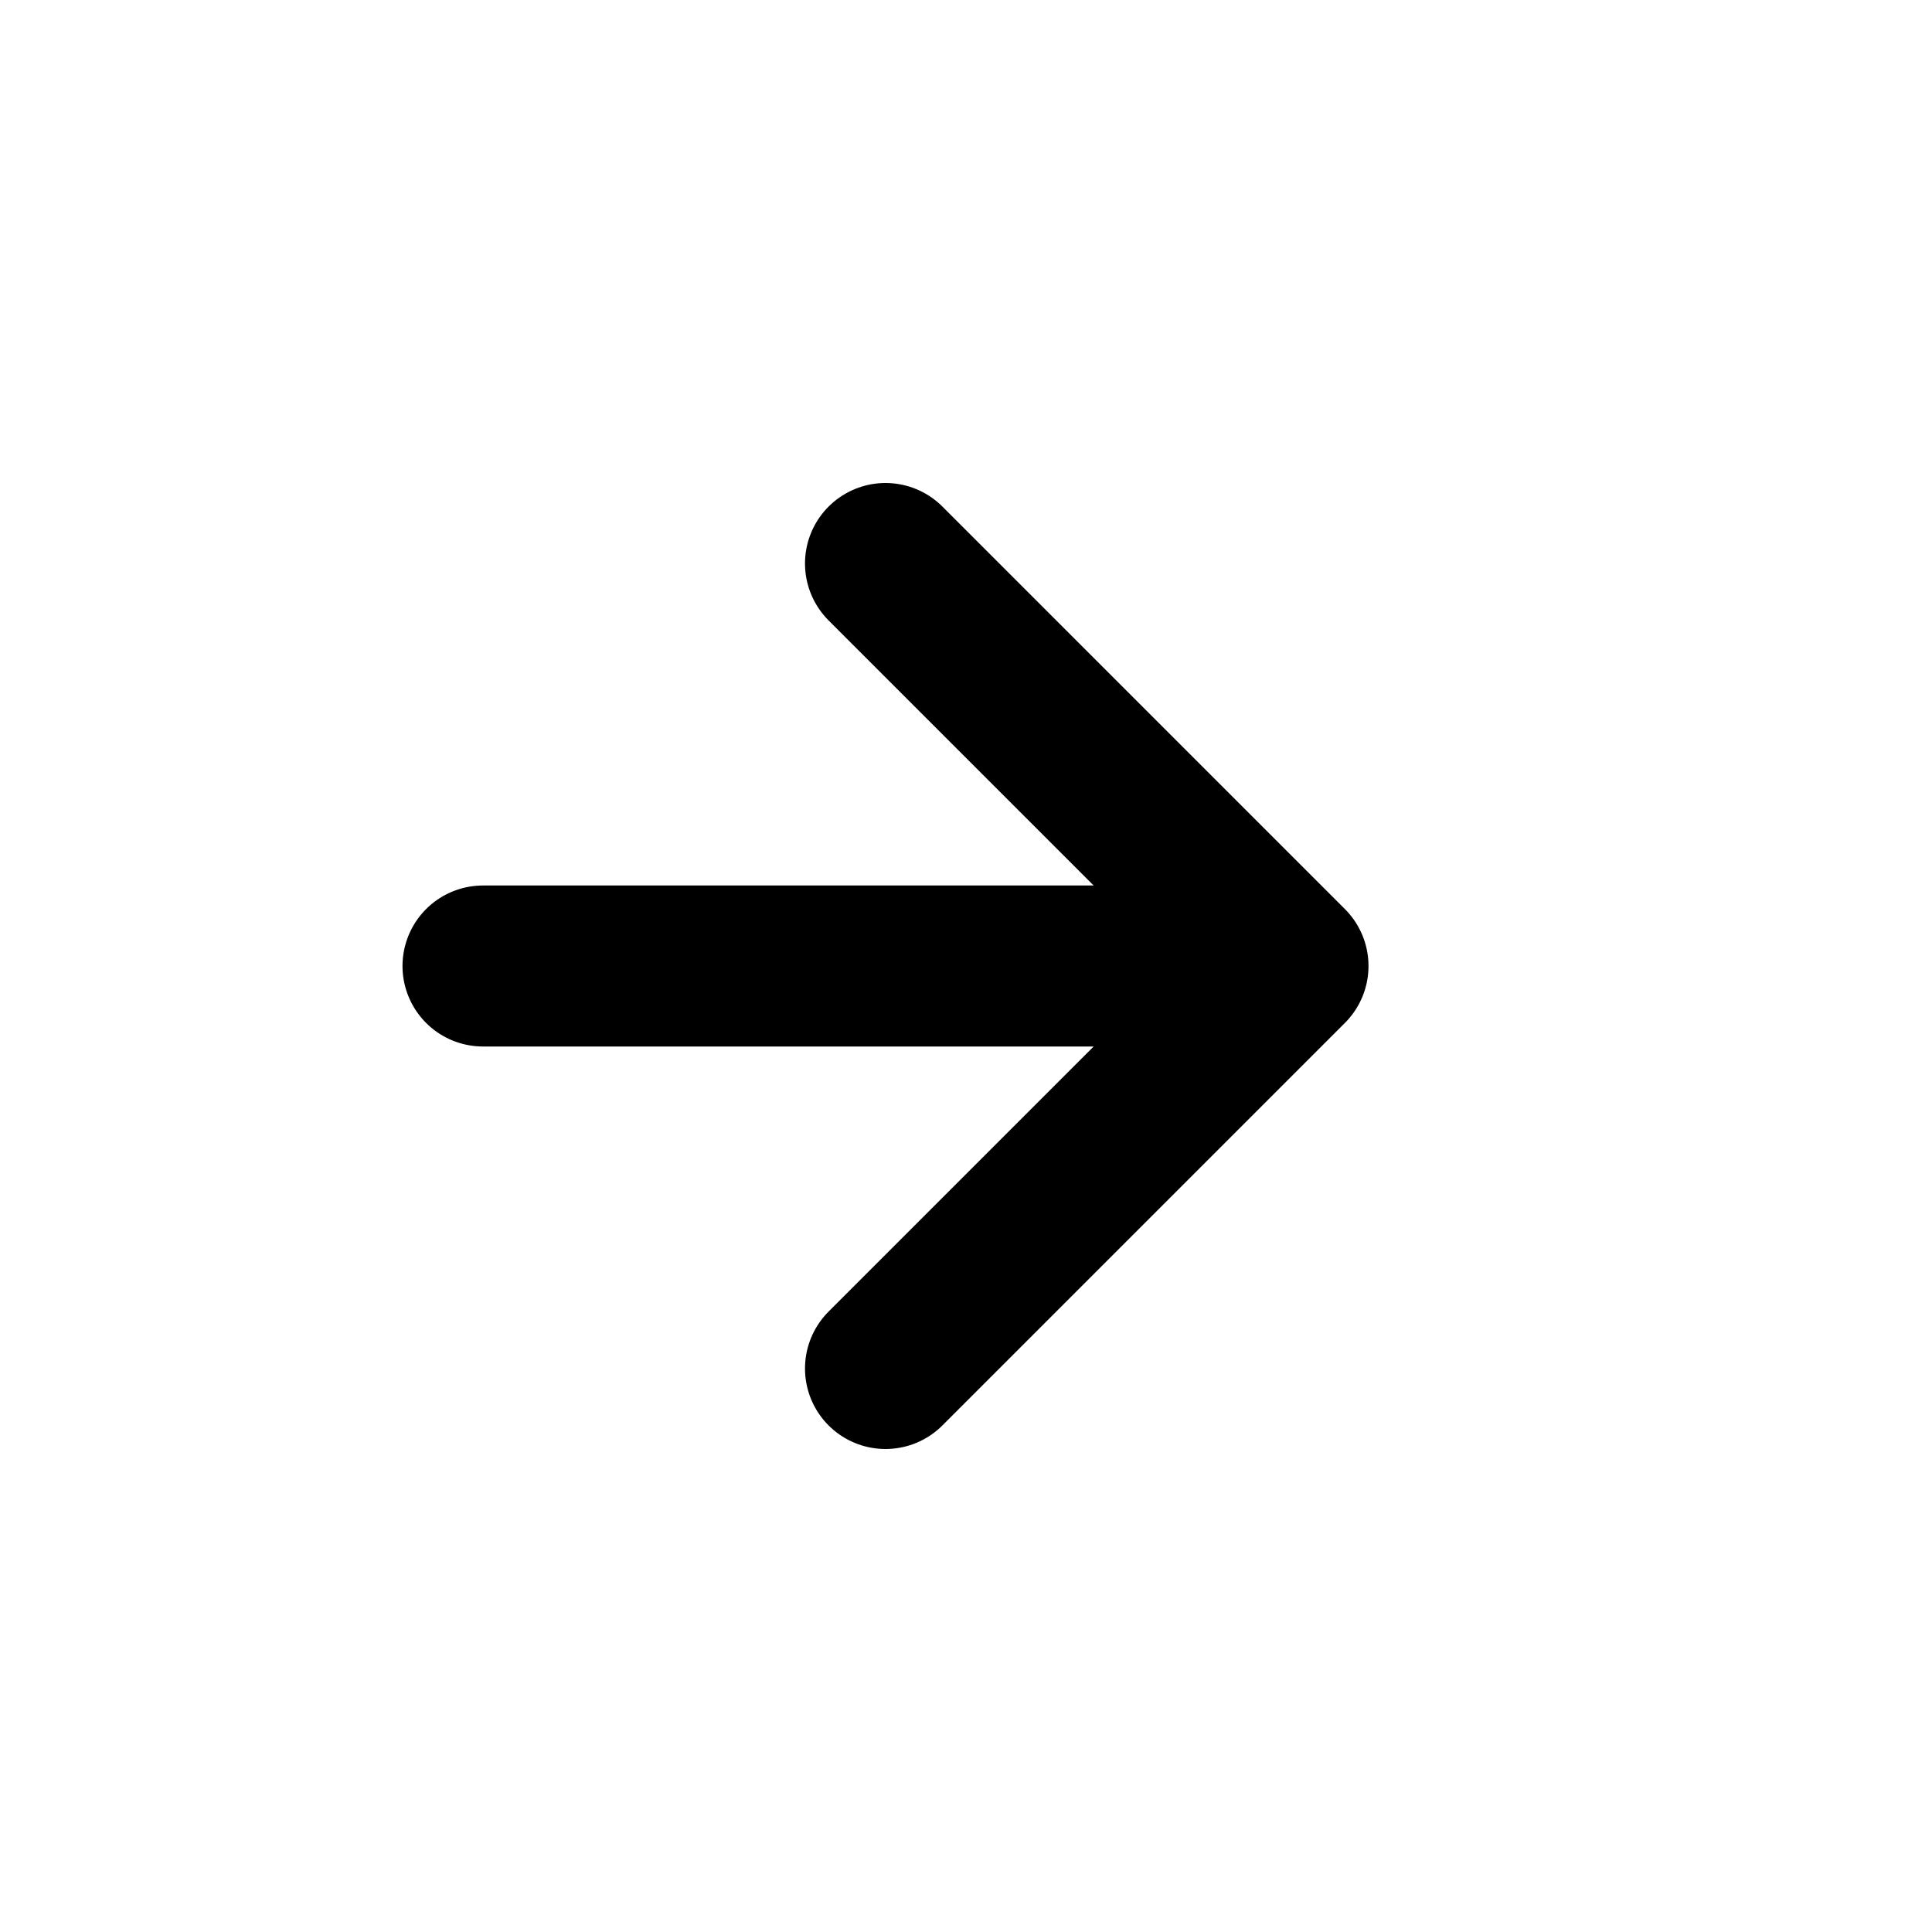
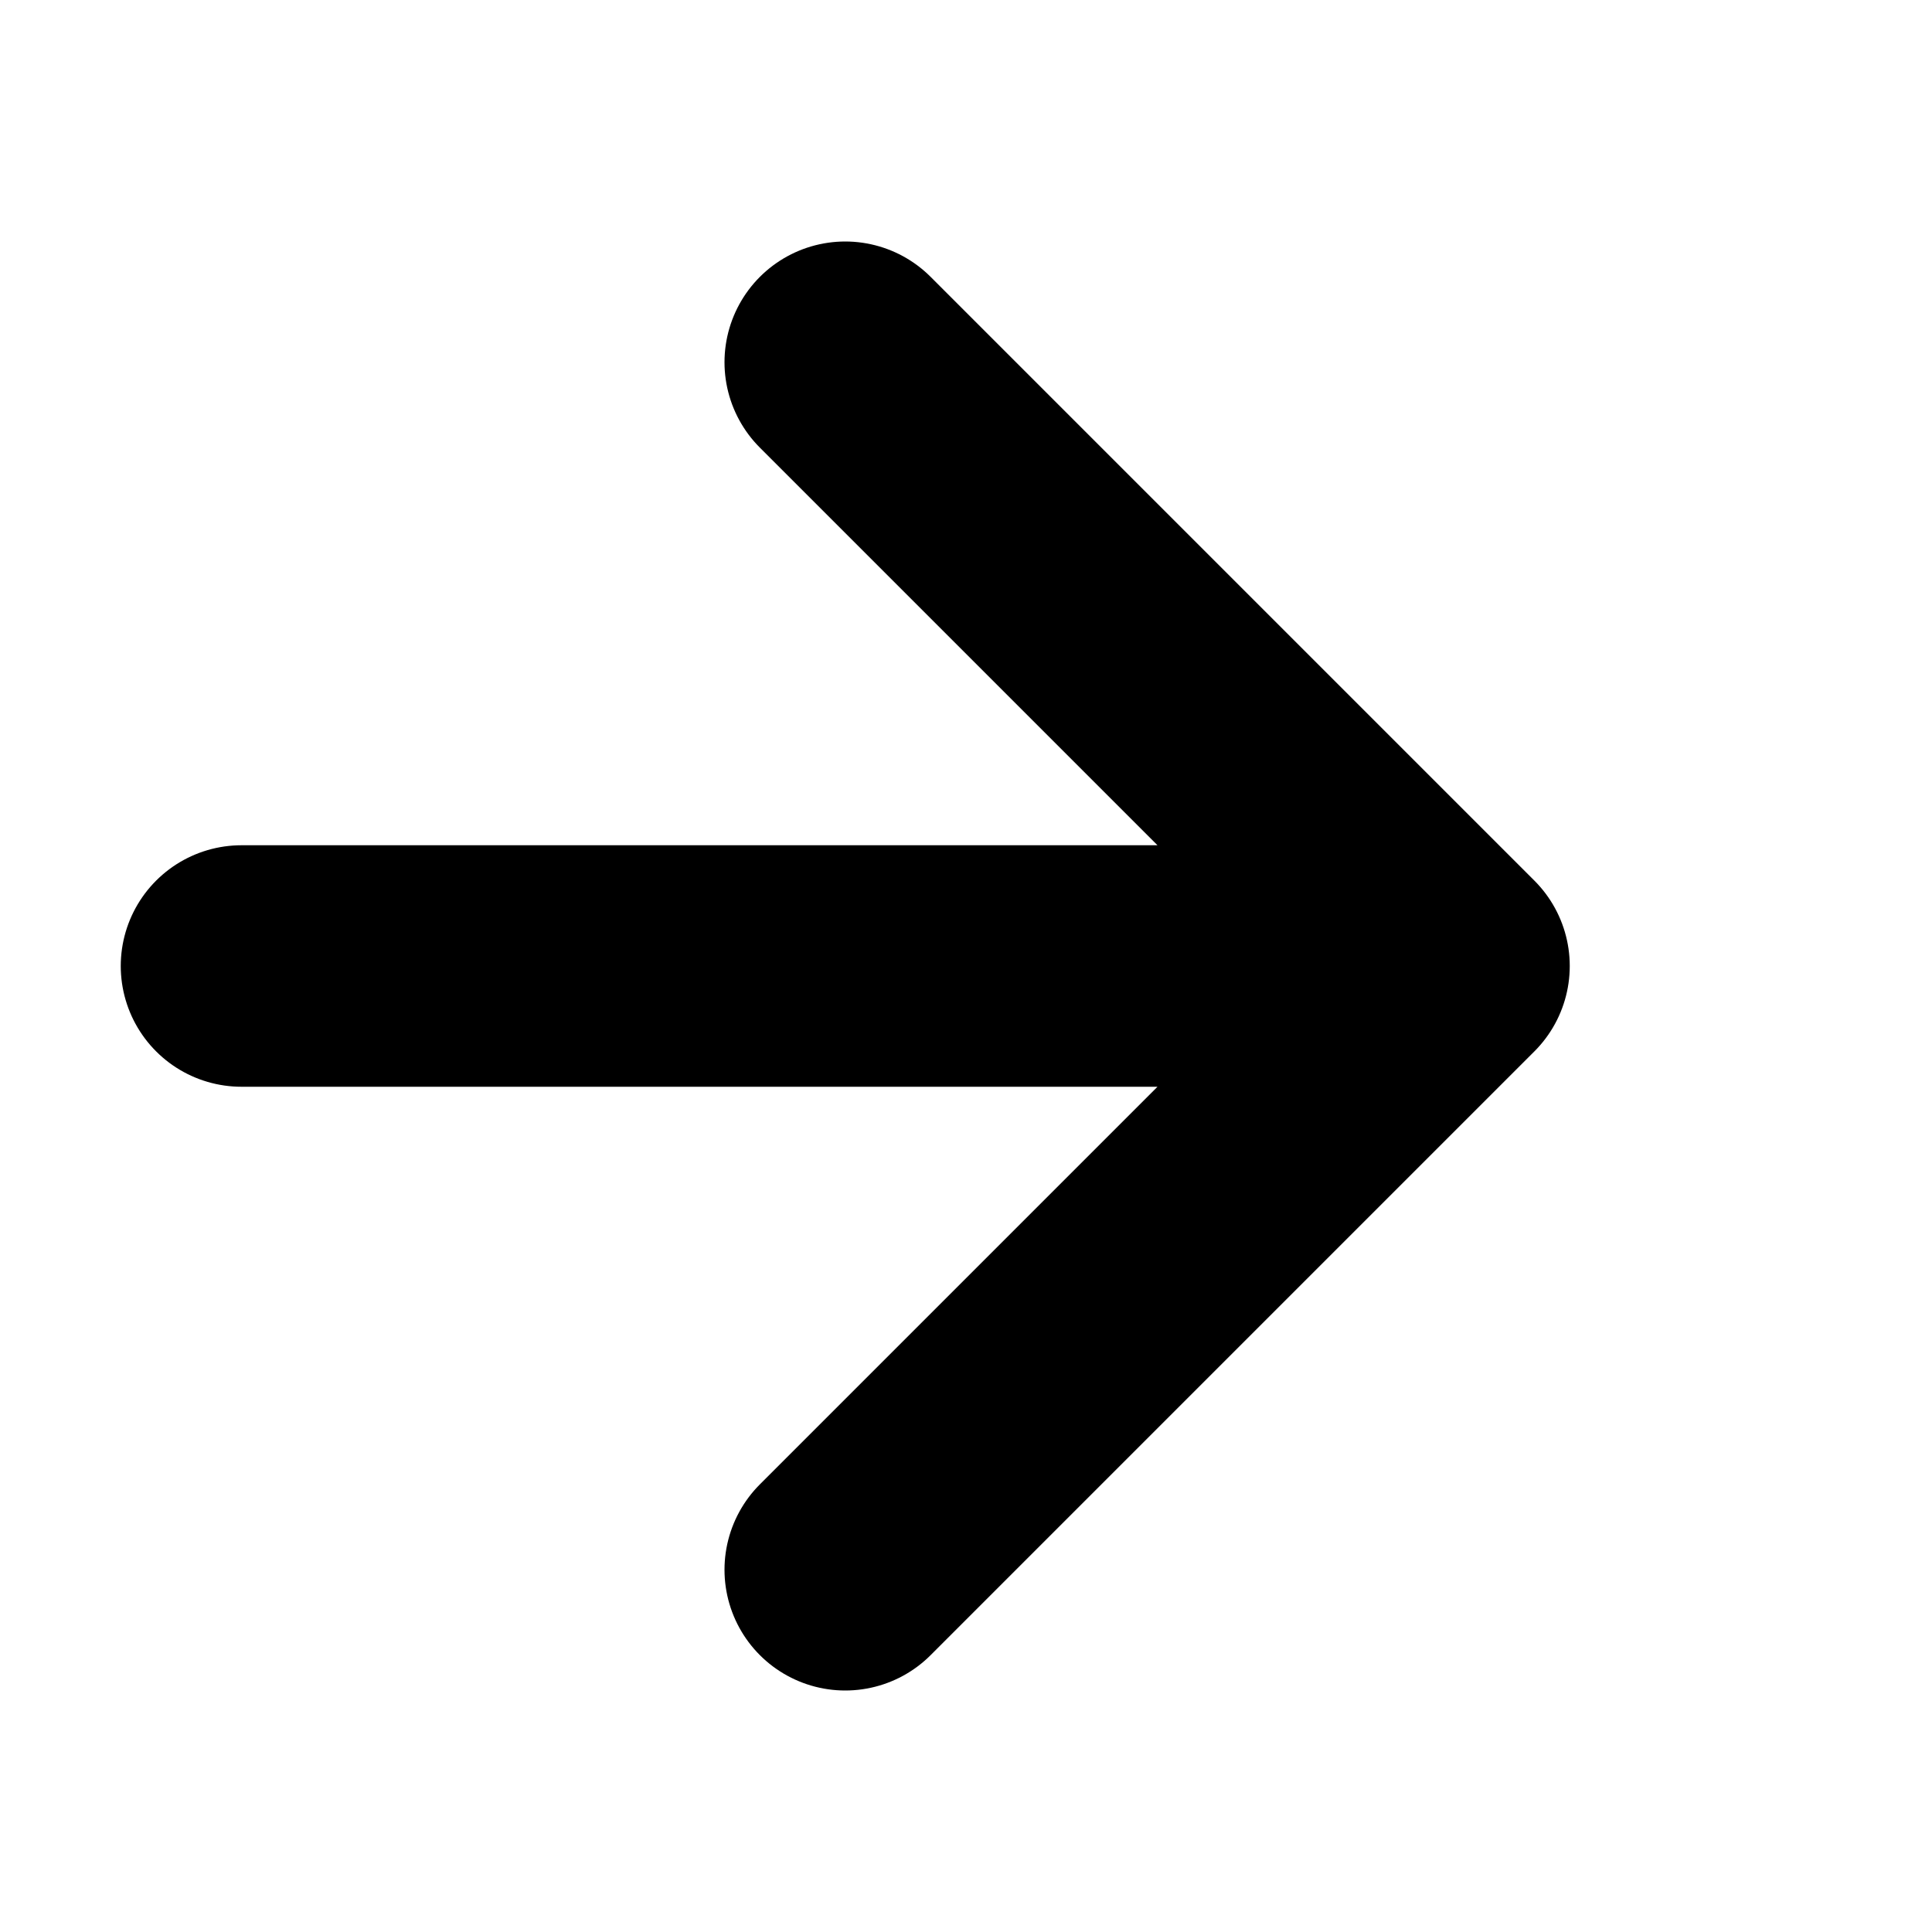
- <svg xmlns="http://www.w3.org/2000/svg" width="24" height="24" viewBox="0 0 24 24" fill="none">
-   <path d="M6 12h10m0 0l-5-5m5 5l-5 5" stroke="currentColor" stroke-width="2" stroke-linecap="round" stroke-linejoin="round" />
+ <svg xmlns="http://www.w3.org/2000/svg" width="16" height="16" viewBox="0 0 16 16" fill="none">
+   <path d="M2 8h10m0 0L7 3m5 5l-5 5" stroke="currentColor" stroke-width="2" stroke-linecap="round" stroke-linejoin="round" />
</svg>
